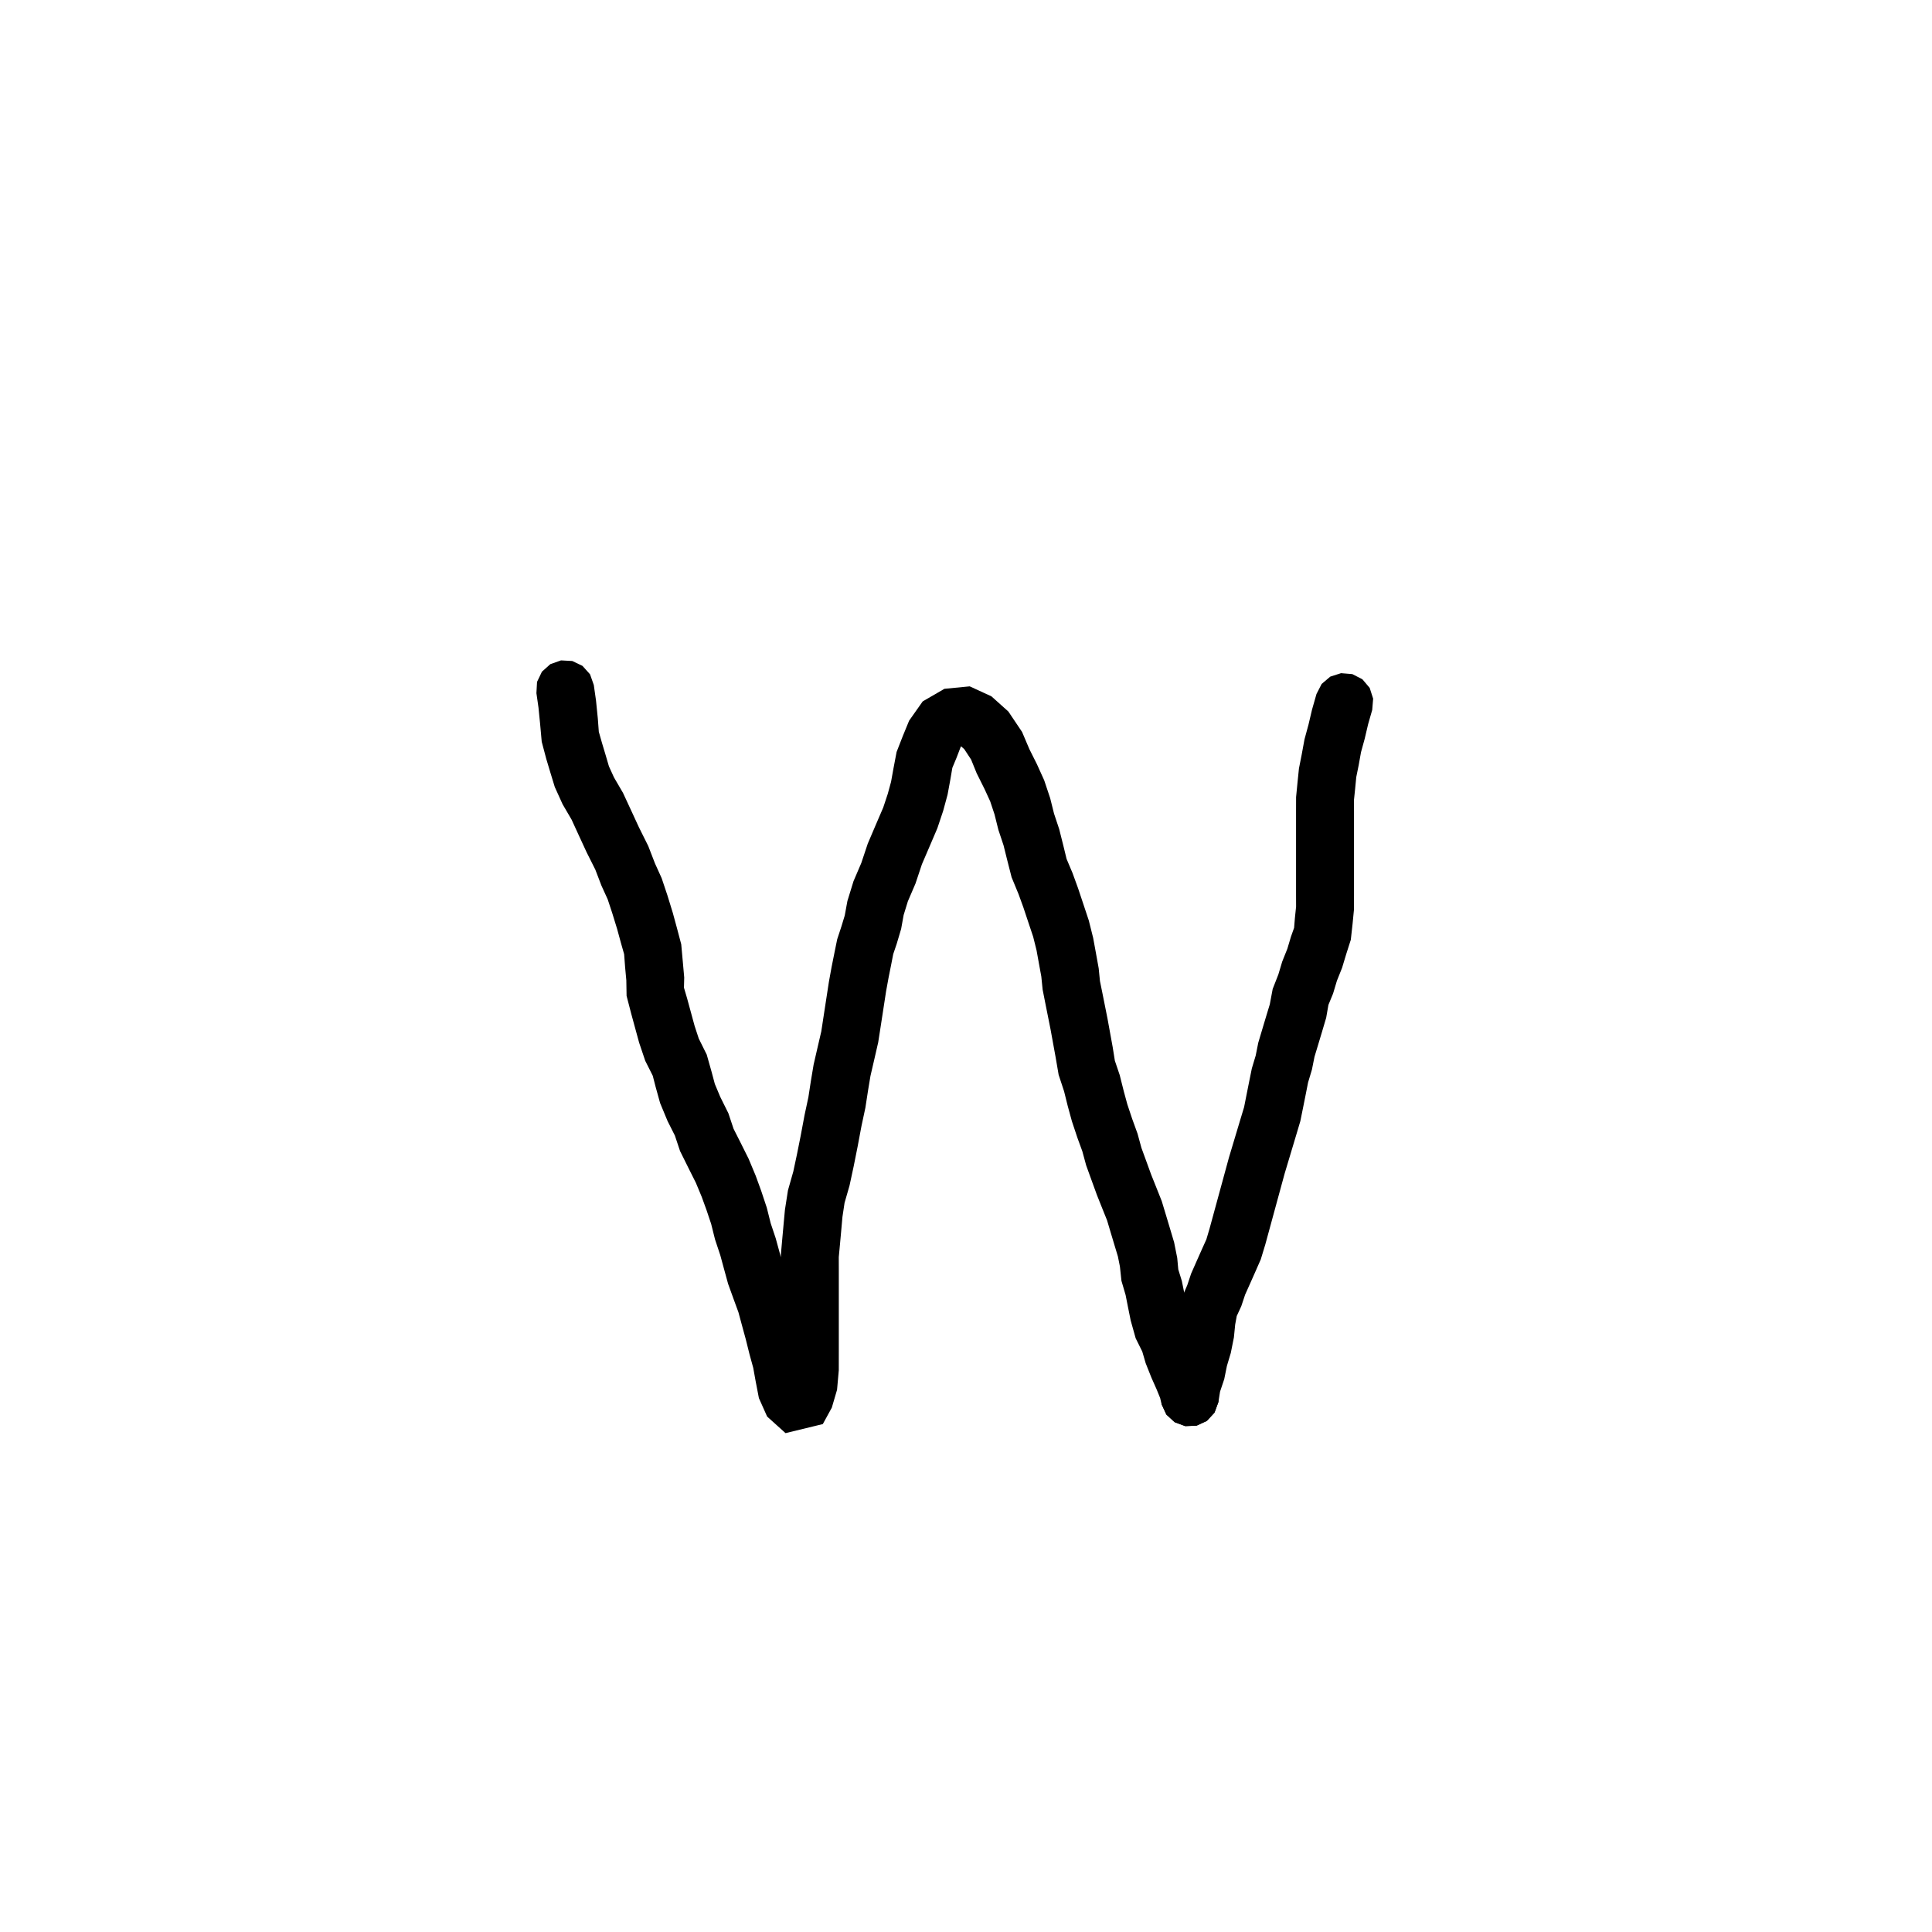
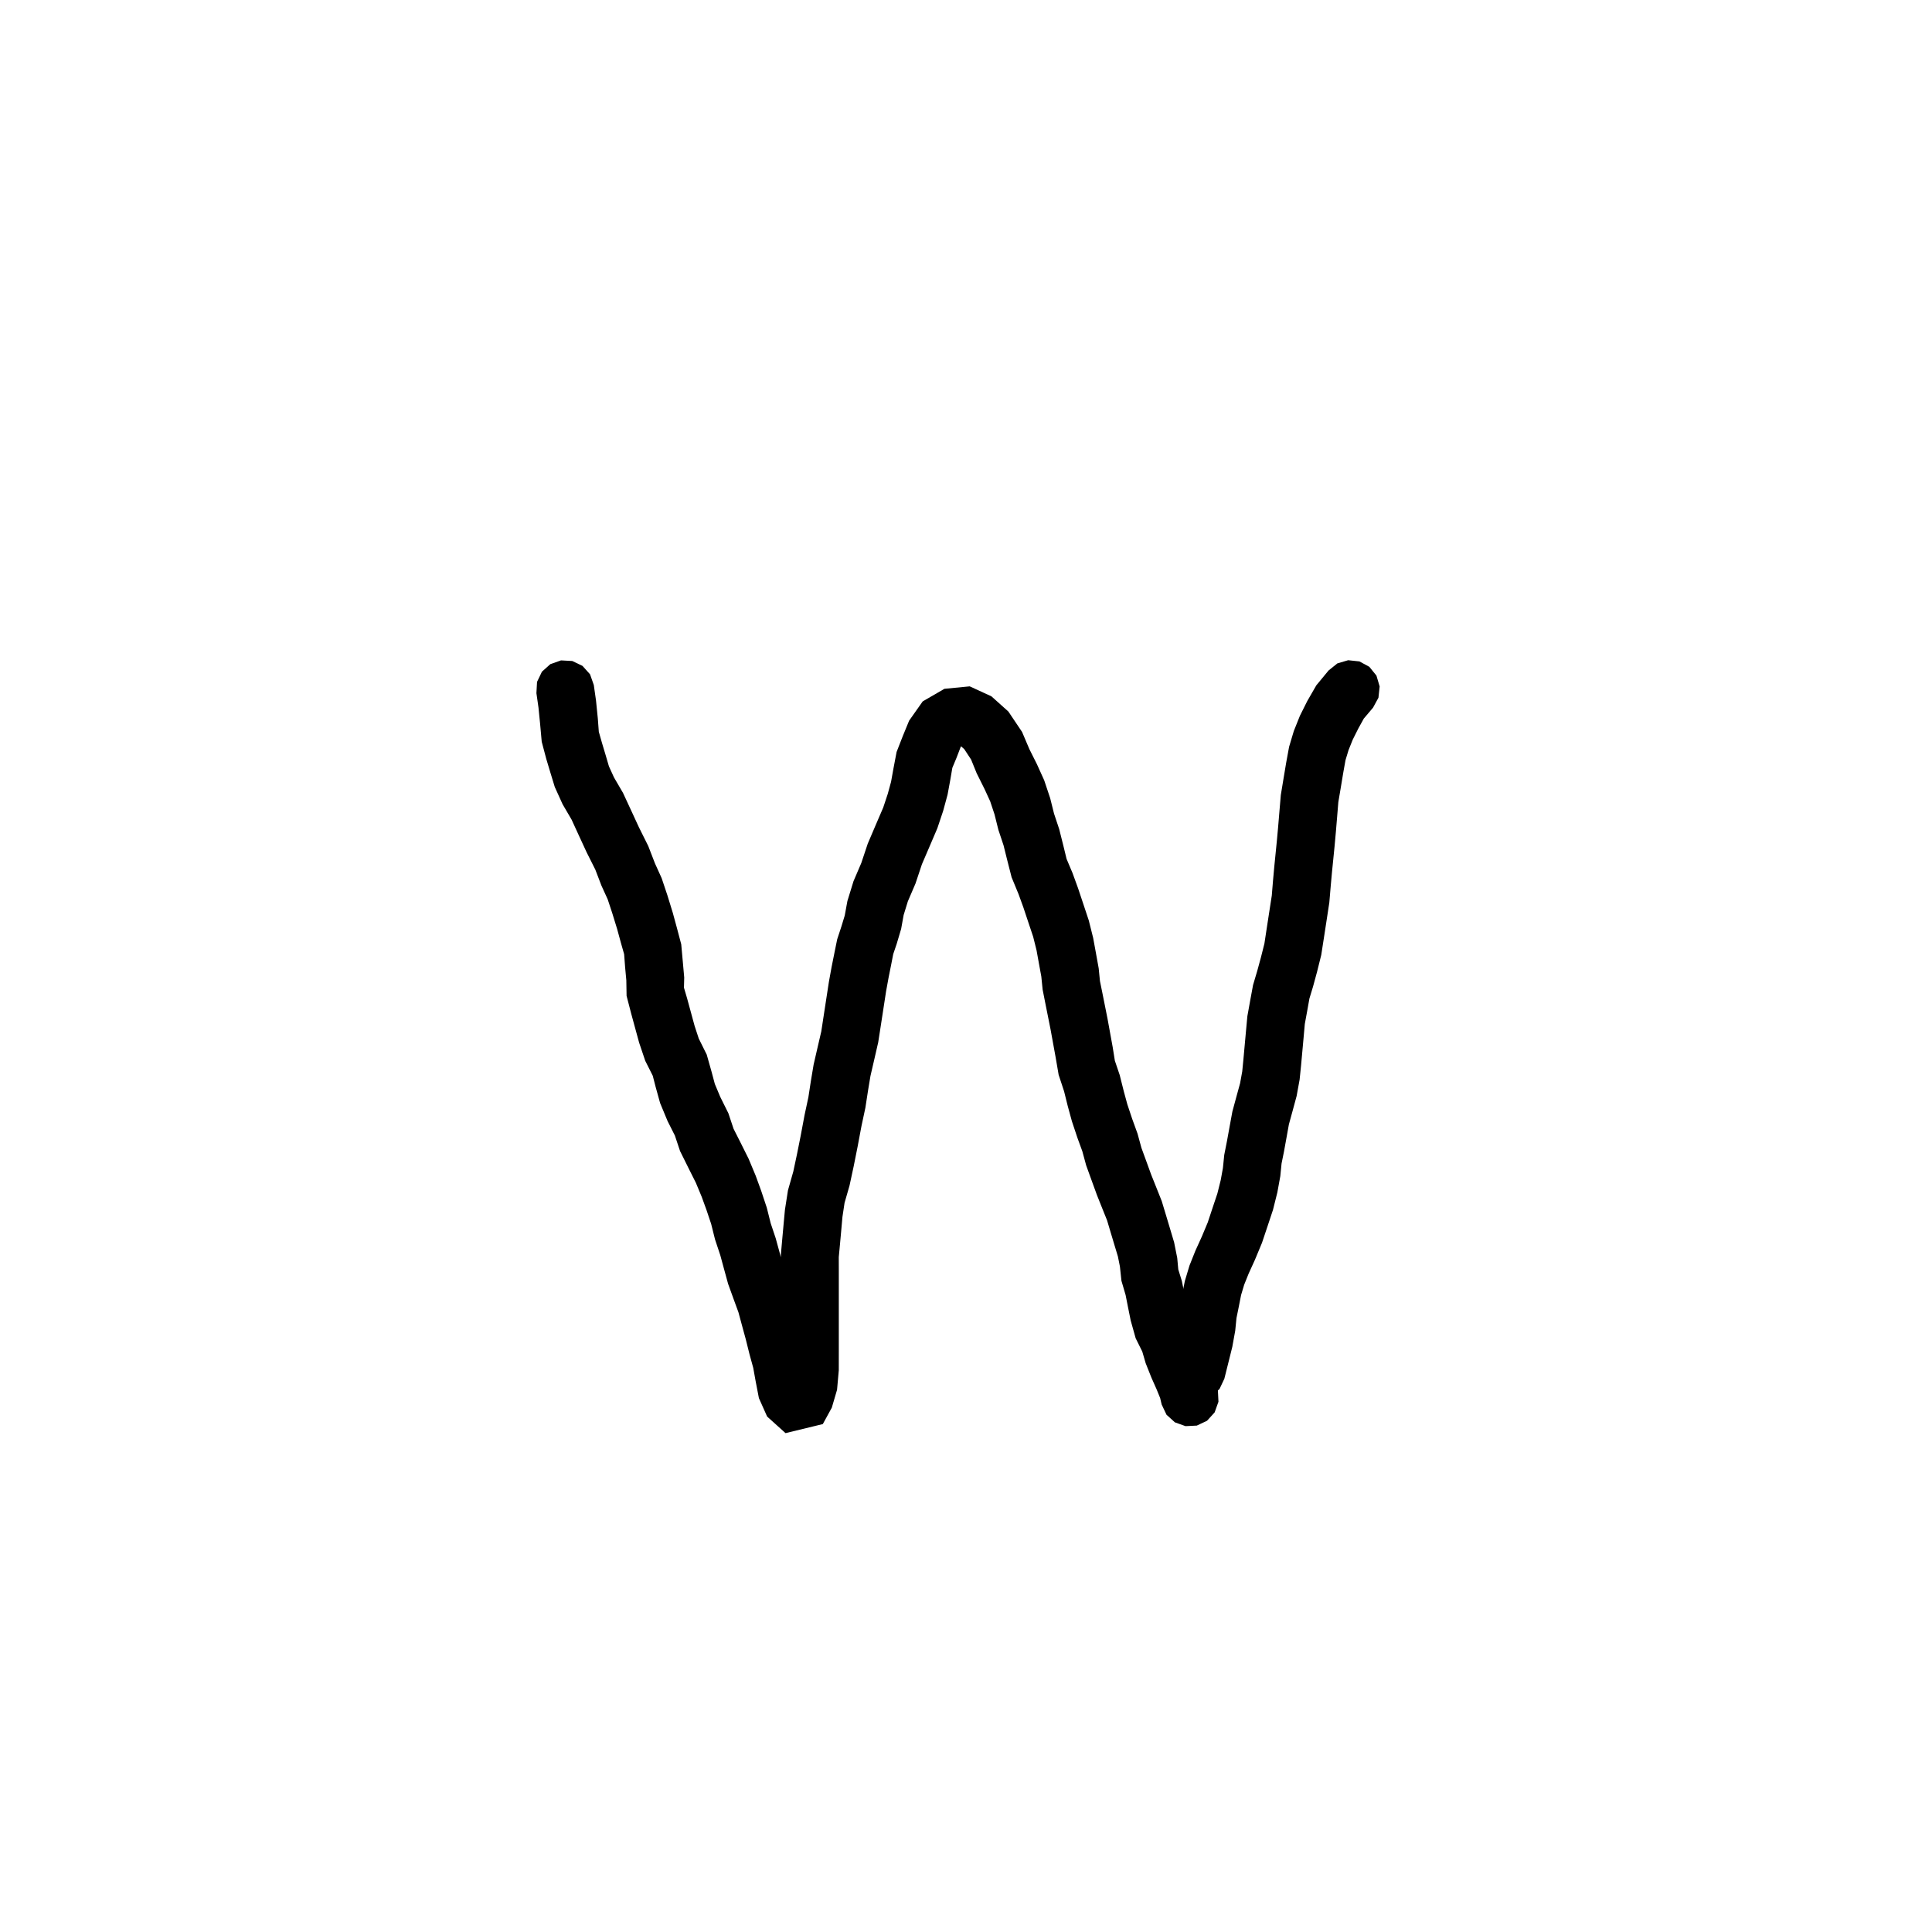
<svg xmlns="http://www.w3.org/2000/svg" viewBox="0 0 300 300" width="300" height="300">
  <path d="M 83.295 107.636 L 83.615 109.869 L 83.869 112.413 L 84.117 115.171 L 84.823 117.836 L 85.44 119.893 L 86.145 122.202 L 87.36 124.882 L 88.758 127.276 L 89.864 129.686 L 91.095 132.352 L 92.438 135.028 L 93.396 137.531 L 94.359 139.64 L 95.064 141.771 L 95.83 144.26 L 96.409 146.384 L 96.917 148.171 L 97.067 150.19 L 97.255 152.214 L 97.295 154.636 L 98.009 157.384 L 98.609 159.584 L 99.245 161.91 L 100.196 164.731 L 101.359 167.04 L 101.809 168.784 L 102.5 171.278 L 103.659 174.075 L 104.796 176.331 L 105.596 178.731 L 106.925 181.412 L 108.059 183.675 L 108.959 185.84 L 109.7 187.878 L 110.43 190.06 L 111.03 192.46 L 111.845 194.91 L 112.409 196.984 L 113.062 199.364 L 113.921 201.738 L 114.662 203.764 L 115.209 205.784 L 115.796 207.936 L 116.396 210.336 L 116.962 212.397 L 117.323 214.405 L 117.84 217.093 L 119.118 219.958 L 121.977 222.536 L 127.767 221.129 L 129.163 218.58 L 129.977 215.805 L 130.246 212.78 L 130.25 210 L 130.25 207.4 L 130.25 204.8 L 130.25 202.2 L 130.25 199.6 L 130.25 197.2 L 130.245 195.204 L 130.432 193.207 L 130.632 191.007 L 130.815 188.958 L 131.143 186.776 L 131.916 184.091 L 132.557 181.112 L 133.168 178.055 L 133.763 174.883 L 134.375 172.019 L 134.793 169.311 L 135.163 167.083 L 135.735 164.612 L 136.369 161.85 L 136.798 159.084 L 137.198 156.484 L 137.589 153.94 L 137.971 151.842 L 138.363 149.883 L 138.702 148.145 L 139.241 146.555 L 139.928 144.242 L 140.316 142.091 L 140.97 139.963 L 142.157 137.196 L 143.157 134.196 L 144.286 131.573 L 145.55 128.615 L 146.455 125.91 L 147.138 123.397 L 147.577 121.005 L 147.877 119.236 L 148.528 117.671 L 149.132 116.096 L 149.42 115.49 L 149.648 115.443 L 148.921 115.423 L 148.755 115.476 L 149.721 116.314 L 150.793 117.943 L 151.659 120.075 L 152.89 122.542 L 153.759 124.44 L 154.43 126.46 L 155.03 128.86 L 155.83 131.26 L 156.384 133.491 L 157.081 136.223 L 158.159 138.84 L 158.9 140.878 L 159.681 143.223 L 160.43 145.46 L 160.953 147.556 L 161.323 149.605 L 161.695 151.636 L 161.9 153.668 L 162.337 155.883 L 162.737 157.883 L 163.129 159.842 L 163.523 162.005 L 163.917 164.171 L 164.384 166.891 L 165.23 169.46 L 165.796 171.736 L 166.445 174.11 L 167.3 176.678 L 168.062 178.764 L 168.662 180.964 L 169.521 183.338 L 170.345 185.602 L 171.172 187.671 L 171.903 189.487 L 172.44 191.293 L 173.04 193.293 L 173.584 195.091 L 173.9 196.668 L 174.137 198.883 L 174.784 201.091 L 175.137 202.883 L 175.572 205.042 L 176.345 207.802 L 177.372 209.871 L 177.903 211.687 L 178.803 213.946 L 179.606 215.753 L 180.148 217.09 L 180.384 218.091 L 181.134 219.679 L 182.435 220.859 L 184.088 221.451 L 185.841 221.366 L 187.429 220.616 L 188.609 219.315 L 189.201 217.662 L 189.116 215.909 L 188.686 214.244 L 187.894 212.247 L 187.097 210.454 L 186.397 208.713 L 185.728 206.529 L 184.755 204.598 L 184.328 202.958 L 183.963 201.117 L 183.516 198.909 L 182.963 197.117 L 182.8 195.332 L 182.316 192.909 L 181.66 190.707 L 181.06 188.707 L 180.397 186.513 L 179.528 184.329 L 178.755 182.398 L 177.979 180.262 L 177.238 178.236 L 176.638 176.036 L 175.8 173.722 L 175.055 171.49 L 174.504 169.464 L 173.87 166.94 L 173.116 164.709 L 172.783 162.629 L 172.377 160.395 L 171.971 158.158 L 171.563 156.117 L 171.163 154.117 L 170.8 152.332 L 170.605 150.364 L 170.177 147.995 L 169.747 145.644 L 169.07 142.94 L 168.219 140.377 L 167.4 137.922 L 166.541 135.56 L 165.619 133.377 L 165.116 131.309 L 164.47 128.74 L 163.67 126.34 L 163.07 123.94 L 162.141 121.16 L 161.01 118.658 L 159.841 116.325 L 158.707 113.657 L 156.579 110.486 L 153.945 108.124 L 150.579 106.577 L 146.652 106.957 L 143.28 108.91 L 141.168 111.904 L 140.172 114.329 L 139.223 116.764 L 138.723 119.395 L 138.362 121.403 L 137.845 123.29 L 137.15 125.385 L 136.014 128.027 L 134.743 131.004 L 133.743 134.004 L 132.53 136.837 L 131.584 139.909 L 131.172 142.158 L 130.659 143.845 L 129.998 145.855 L 129.537 148.117 L 129.129 150.158 L 128.711 152.46 L 128.302 155.116 L 127.902 157.716 L 127.531 160.15 L 126.965 162.588 L 126.337 165.317 L 125.907 167.889 L 125.525 170.381 L 124.937 173.117 L 124.332 176.345 L 123.743 179.288 L 123.184 181.909 L 122.357 184.824 L 121.885 187.842 L 121.668 190.193 L 121.468 192.393 L 121.255 194.796 L 121.25 197.2 L 121.25 199.6 L 121.25 202.2 L 121.25 204.8 L 121.25 207.4 L 121.25 210 L 121.254 212.42 L 121.123 214.195 L 120.737 215.42 L 120.933 215.271 L 125.523 214.264 L 126.782 215.242 L 126.46 214.507 L 126.177 212.795 L 125.738 210.403 L 125.104 208.064 L 124.504 205.664 L 123.891 203.416 L 123.238 201.036 L 122.379 198.662 L 121.638 196.636 L 121.091 194.616 L 120.455 192.29 L 119.67 189.94 L 119.07 187.54 L 118.2 184.922 L 117.341 182.56 L 116.241 179.925 L 114.975 177.388 L 113.904 175.269 L 113.104 172.869 L 111.841 170.325 L 111 168.322 L 110.491 166.416 L 109.741 163.76 L 108.504 161.269 L 107.855 159.29 L 107.291 157.216 L 106.691 155.016 L 106.205 153.364 L 106.245 151.786 L 106.033 149.41 L 105.783 146.629 L 105.091 144.016 L 104.47 141.74 L 103.636 139.029 L 102.741 136.36 L 101.704 134.069 L 100.662 131.372 L 99.205 128.448 L 98.036 125.914 L 96.742 123.124 L 95.34 120.718 L 94.555 118.998 L 94.06 117.307 L 93.477 115.364 L 92.983 113.629 L 92.831 111.587 L 92.551 108.797 L 92.205 106.364 L 91.622 104.707 L 90.45 103.4 L 88.867 102.641 L 87.114 102.545 L 85.457 103.128 L 84.15 104.3 L 83.391 105.883 Z" fill="black" fill-rule="nonzero" />
-   <path d="M 189.189 217.74 L 189.449 216.091 L 190.098 214.159 L 190.516 212.091 L 191.116 210.091 L 191.6 207.668 L 191.8 205.668 L 192.041 204.355 L 192.744 202.831 L 193.344 201.031 L 194.062 199.428 L 194.862 197.628 L 195.773 195.556 L 196.477 193.236 L 197.091 190.984 L 197.691 188.784 L 198.291 186.584 L 198.891 184.384 L 199.477 182.236 L 200.06 180.293 L 200.66 178.293 L 201.26 176.293 L 201.916 174.091 L 202.363 171.883 L 202.763 169.883 L 203.116 168.091 L 203.716 166.091 L 204.116 164.091 L 204.66 162.293 L 205.26 160.293 L 205.928 158.042 L 206.277 156.036 L 206.997 154.287 L 207.597 152.287 L 208.397 150.287 L 209.041 148.155 L 209.753 145.927 L 210.028 143.448 L 210.244 141.225 L 210.25 139 L 210.25 136.8 L 210.25 134.6 L 210.25 132.4 L 210.25 130.2 L 210.25 128 L 210.25 126 L 210.244 124.225 L 210.428 122.448 L 210.6 120.668 L 210.971 118.842 L 211.338 116.797 L 211.912 114.707 L 212.438 112.469 L 213.077 110.236 L 213.221 108.486 L 212.684 106.815 L 211.548 105.476 L 209.986 104.673 L 208.236 104.529 L 206.565 105.066 L 205.226 106.202 L 204.423 107.764 L 203.729 110.197 L 203.188 112.493 L 202.562 114.803 L 202.129 117.158 L 201.7 119.332 L 201.472 121.552 L 201.256 123.775 L 201.25 126 L 201.25 128 L 201.25 130.2 L 201.25 132.4 L 201.25 134.6 L 201.25 136.8 L 201.25 139 L 201.256 140.775 L 201.072 142.552 L 200.947 144.073 L 200.459 145.445 L 199.903 147.313 L 199.103 149.313 L 198.503 151.313 L 197.623 153.564 L 197.172 155.958 L 196.64 157.707 L 196.04 159.707 L 195.384 161.909 L 194.984 163.909 L 194.384 165.909 L 193.937 168.117 L 193.537 170.117 L 193.184 171.909 L 192.64 173.707 L 192.04 175.707 L 191.44 177.707 L 190.823 179.764 L 190.209 182.016 L 189.609 184.216 L 189.009 186.416 L 188.409 188.616 L 187.823 190.764 L 187.327 192.444 L 186.638 193.972 L 185.838 195.772 L 184.956 197.769 L 184.356 199.569 L 183.459 201.645 L 182.9 204.332 L 182.7 206.332 L 182.384 207.909 L 181.784 209.909 L 181.402 211.841 L 180.718 213.909 L 180.311 216.26 L 180.366 218.015 L 181.088 219.616 L 182.368 220.818 L 184.01 221.439 L 185.765 221.384 L 187.366 220.662 L 188.568 219.382 Z" fill="black" fill-rule="nonzero" />
+   <path d="M 206.293 104.119 L 204.397 106.419 L 202.979 108.882 L 201.846 111.153 L 200.903 113.513 L 200.172 115.958 L 199.717 118.429 L 199.311 120.86 L 198.885 123.442 L 198.666 126.026 L 198.467 128.41 L 198.27 130.573 L 198.072 132.552 L 197.87 134.573 L 197.667 136.81 L 197.482 139.064 L 197.102 141.516 L 196.702 144.116 L 196.337 146.517 L 195.796 148.664 L 195.223 150.764 L 194.572 152.958 L 194.123 155.395 L 193.691 157.792 L 193.468 160.193 L 193.268 162.393 L 193.07 164.573 L 192.895 166.364 L 192.562 168.203 L 192.009 170.216 L 191.362 172.603 L 190.923 174.995 L 190.529 177.158 L 190.1 179.332 L 189.895 181.364 L 189.553 183.244 L 189.03 185.34 L 188.281 187.577 L 187.537 189.82 L 186.623 192.006 L 185.614 194.227 L 184.703 196.513 L 183.984 198.909 L 183.537 201.117 L 183.1 203.332 L 182.895 205.364 L 182.551 207.252 L 182.051 209.242 L 181.384 211.909 L 181.299 213.662 L 181.891 215.315 L 183.071 216.616 L 184.659 217.366 L 186.412 217.451 L 188.065 216.859 L 189.366 215.679 L 190.116 214.091 L 190.782 211.425 L 191.349 209.148 L 191.805 206.636 L 192 204.668 L 192.363 202.883 L 192.716 201.091 L 193.197 199.487 L 193.886 197.773 L 194.877 195.594 L 195.963 192.98 L 196.819 190.423 L 197.67 187.86 L 198.347 185.156 L 198.805 182.636 L 199 180.668 L 199.371 178.842 L 199.777 176.605 L 200.138 174.597 L 200.691 172.584 L 201.338 170.197 L 201.805 167.636 L 202.03 165.427 L 202.232 163.207 L 202.432 161.007 L 202.609 159.008 L 202.977 157.005 L 203.328 155.042 L 203.877 153.236 L 204.504 150.936 L 205.163 148.283 L 205.598 145.484 L 205.998 142.884 L 206.418 140.136 L 206.633 137.59 L 206.83 135.427 L 207.028 133.448 L 207.23 131.427 L 207.433 129.19 L 207.634 126.774 L 207.815 124.558 L 208.189 122.34 L 208.583 119.971 L 208.928 118.042 L 209.397 116.487 L 210.054 114.847 L 210.921 113.118 L 211.77 111.581 L 213.207 109.881 L 214.046 108.339 L 214.232 106.593 L 213.734 104.909 L 212.631 103.543 L 211.089 102.704 L 209.343 102.518 L 207.659 103.016 Z" fill="black" fill-rule="nonzero" />
</svg>
